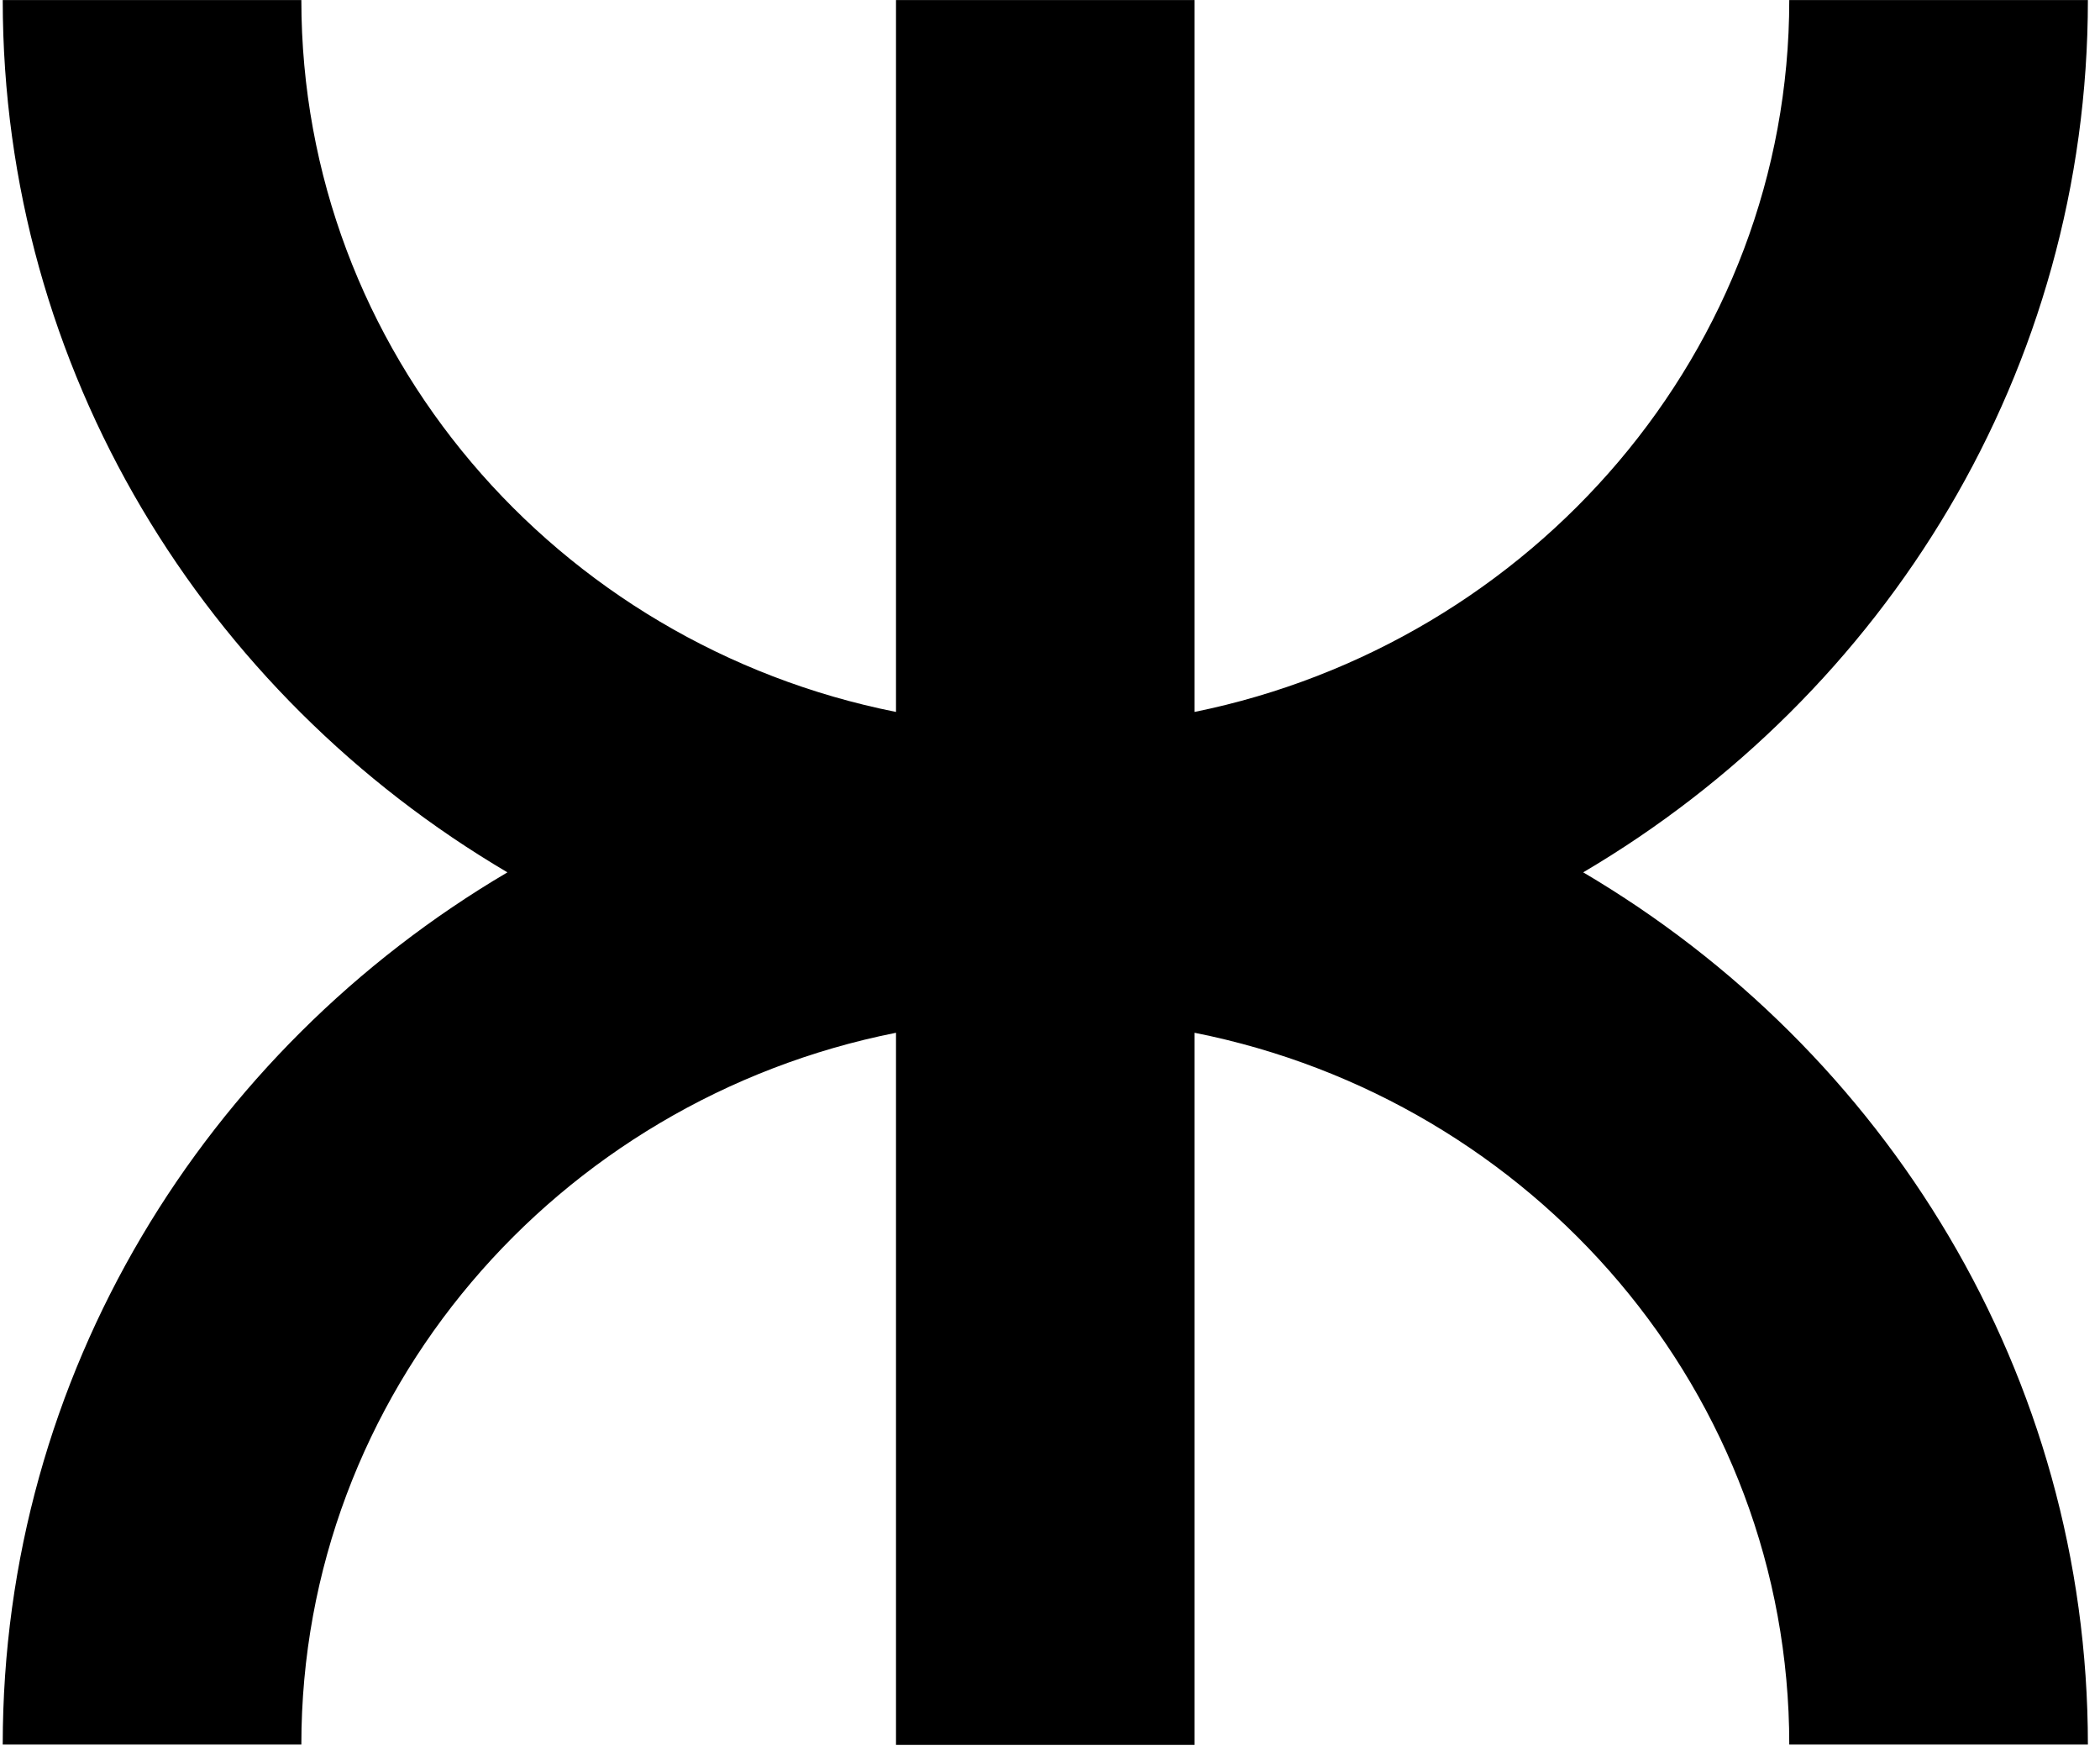
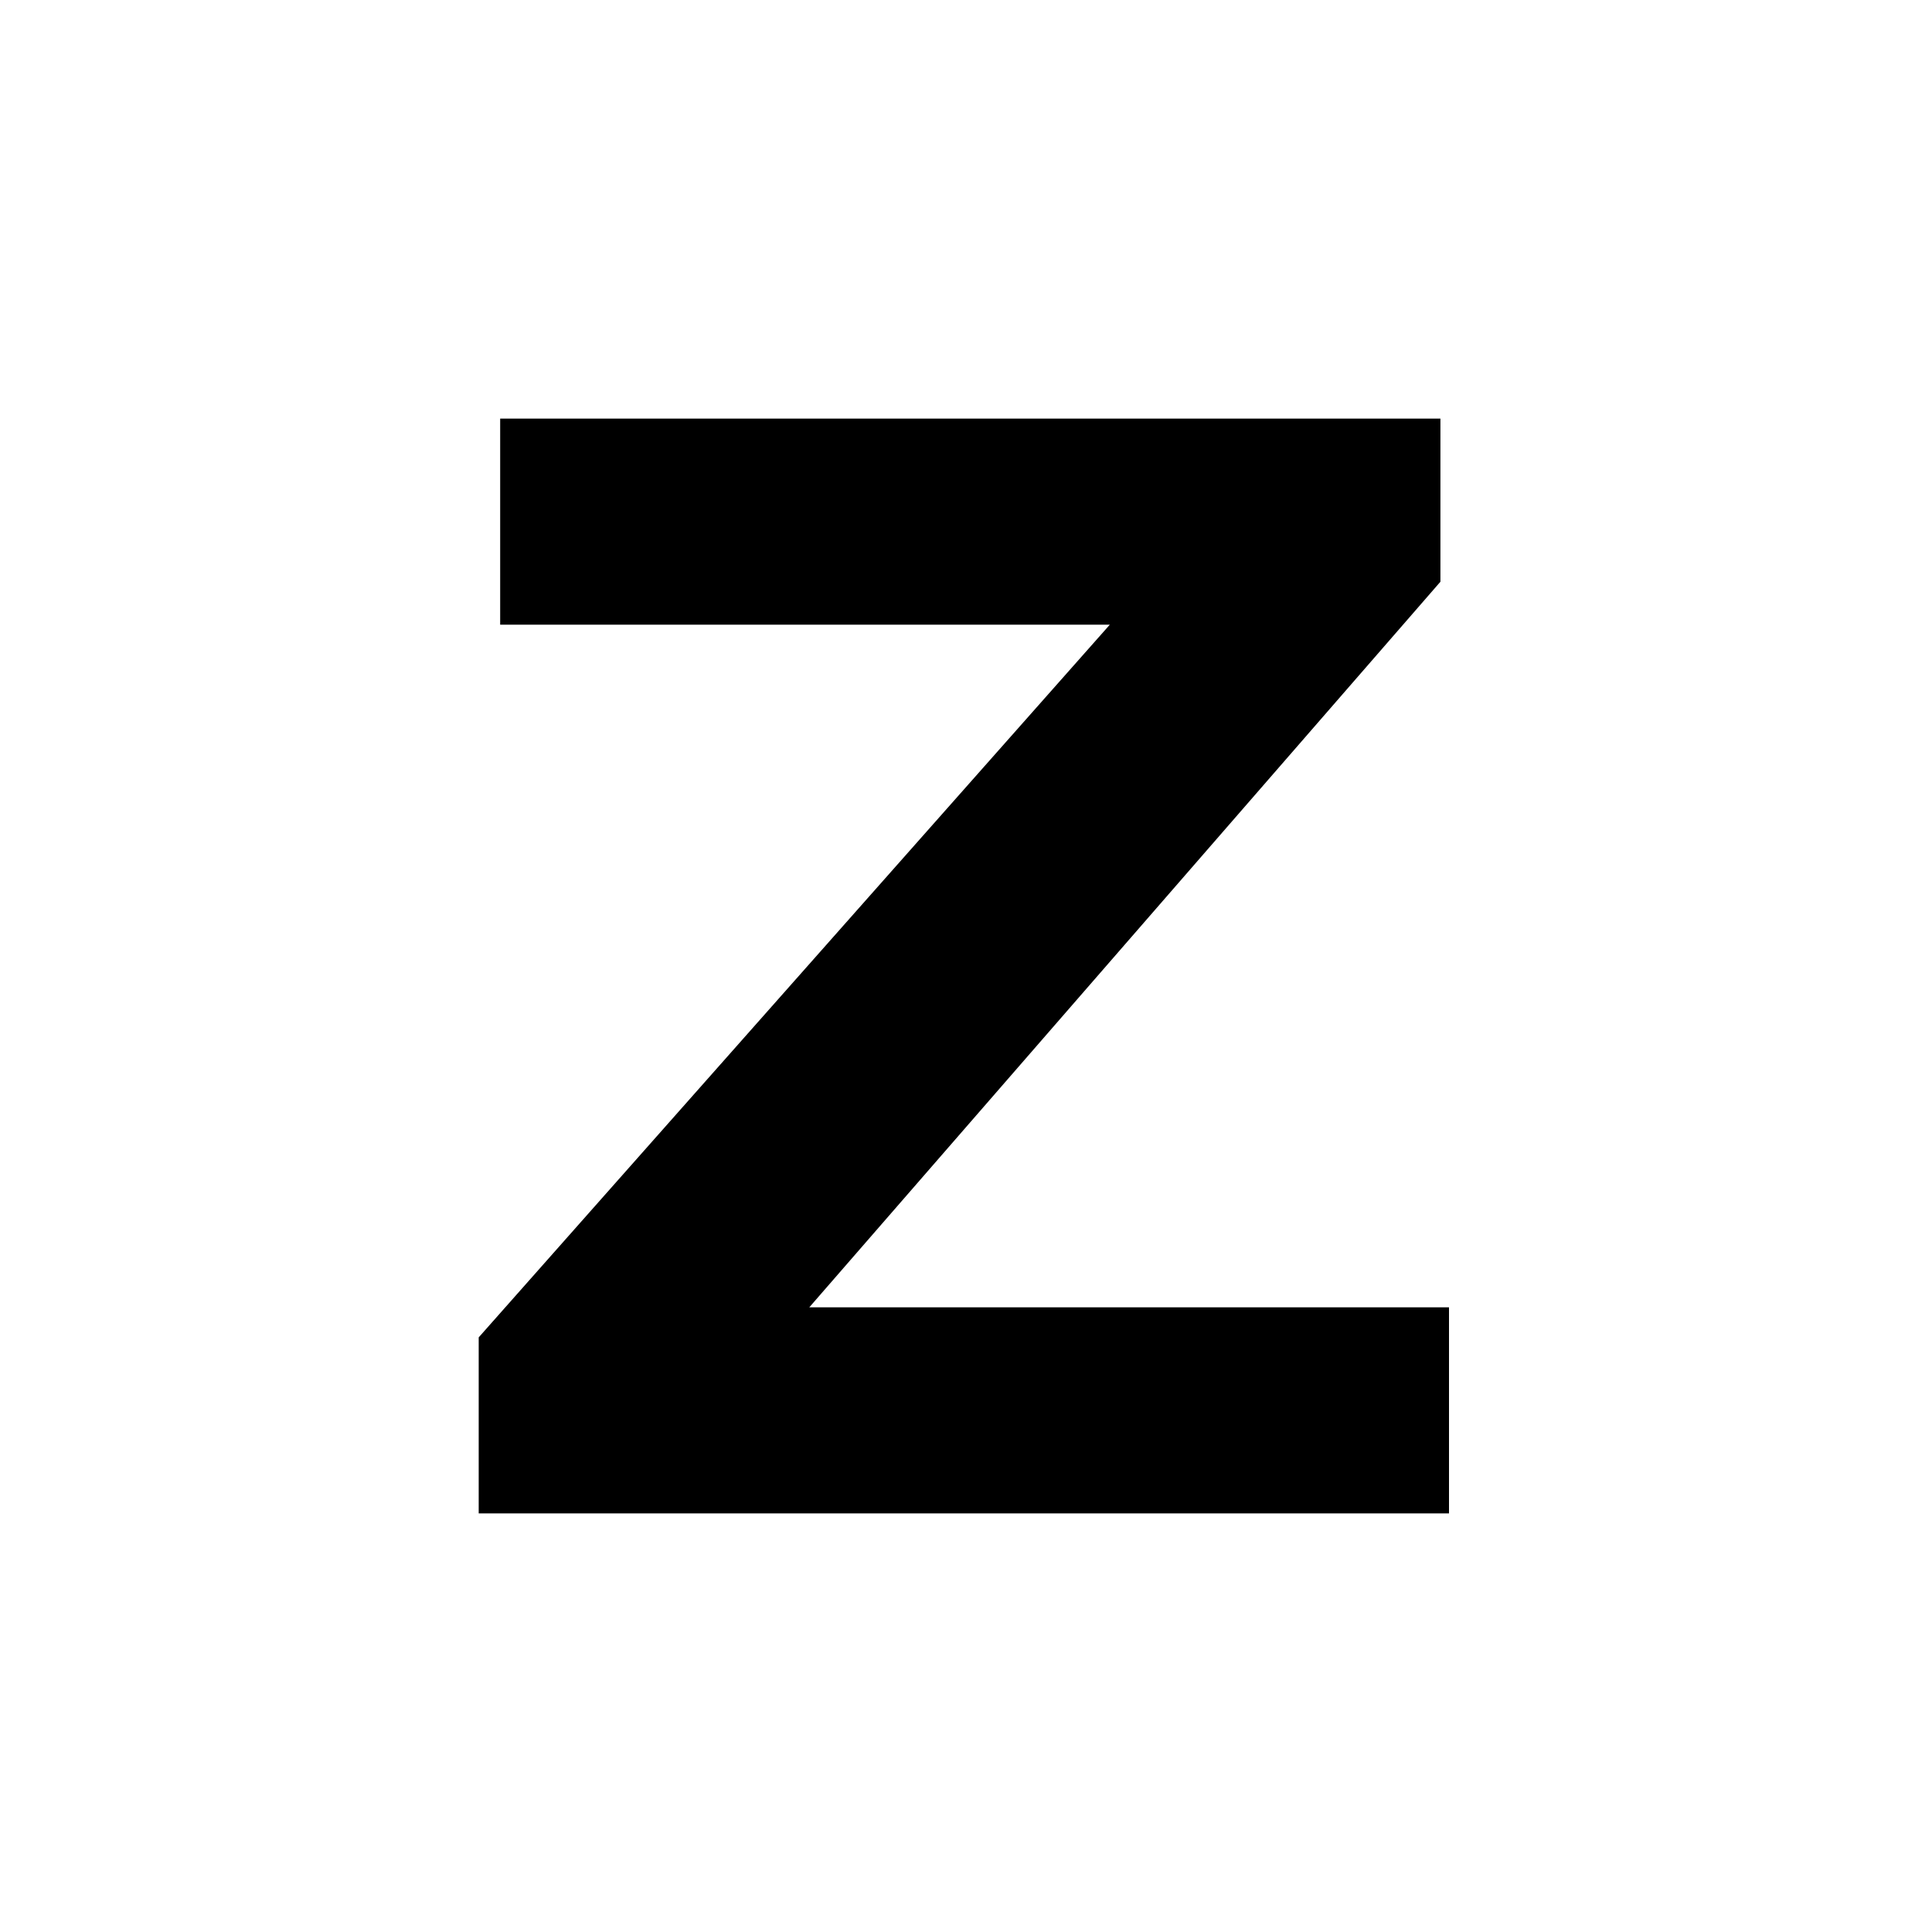
- <svg xmlns="http://www.w3.org/2000/svg" width="30" height="25" viewBox="0 0 30 25" fill="none">
-   <path d="M25.561 24.916H29.827C29.827 19.631 26.938 15.004 22.617 12.459C26.938 9.914 29.827 5.287 29.827 0.001H25.561C25.561 5.003 21.891 9.187 17.065 10.168V0.001H12.8V10.168C7.953 9.204 4.305 5.019 4.305 0.001H0.039C0.039 5.287 2.928 9.914 7.249 12.459C2.928 15.004 0.039 19.631 0.039 24.916H4.305C4.305 19.899 7.953 15.713 12.8 14.75V24.921H17.065V14.75C21.913 15.713 25.561 19.899 25.561 24.916Z" fill="black" />
+ <svg xmlns="http://www.w3.org/2000/svg" width="270" height="270" viewBox="0 0 270 270" fill="none">
+   <path d="M69.9 58.5H201.3V81.3L113.1 182.7H202.5V211.5H66.9V186.9L155.1 87.3H69.9V58.5Z" fill="currentColor" />
</svg>
